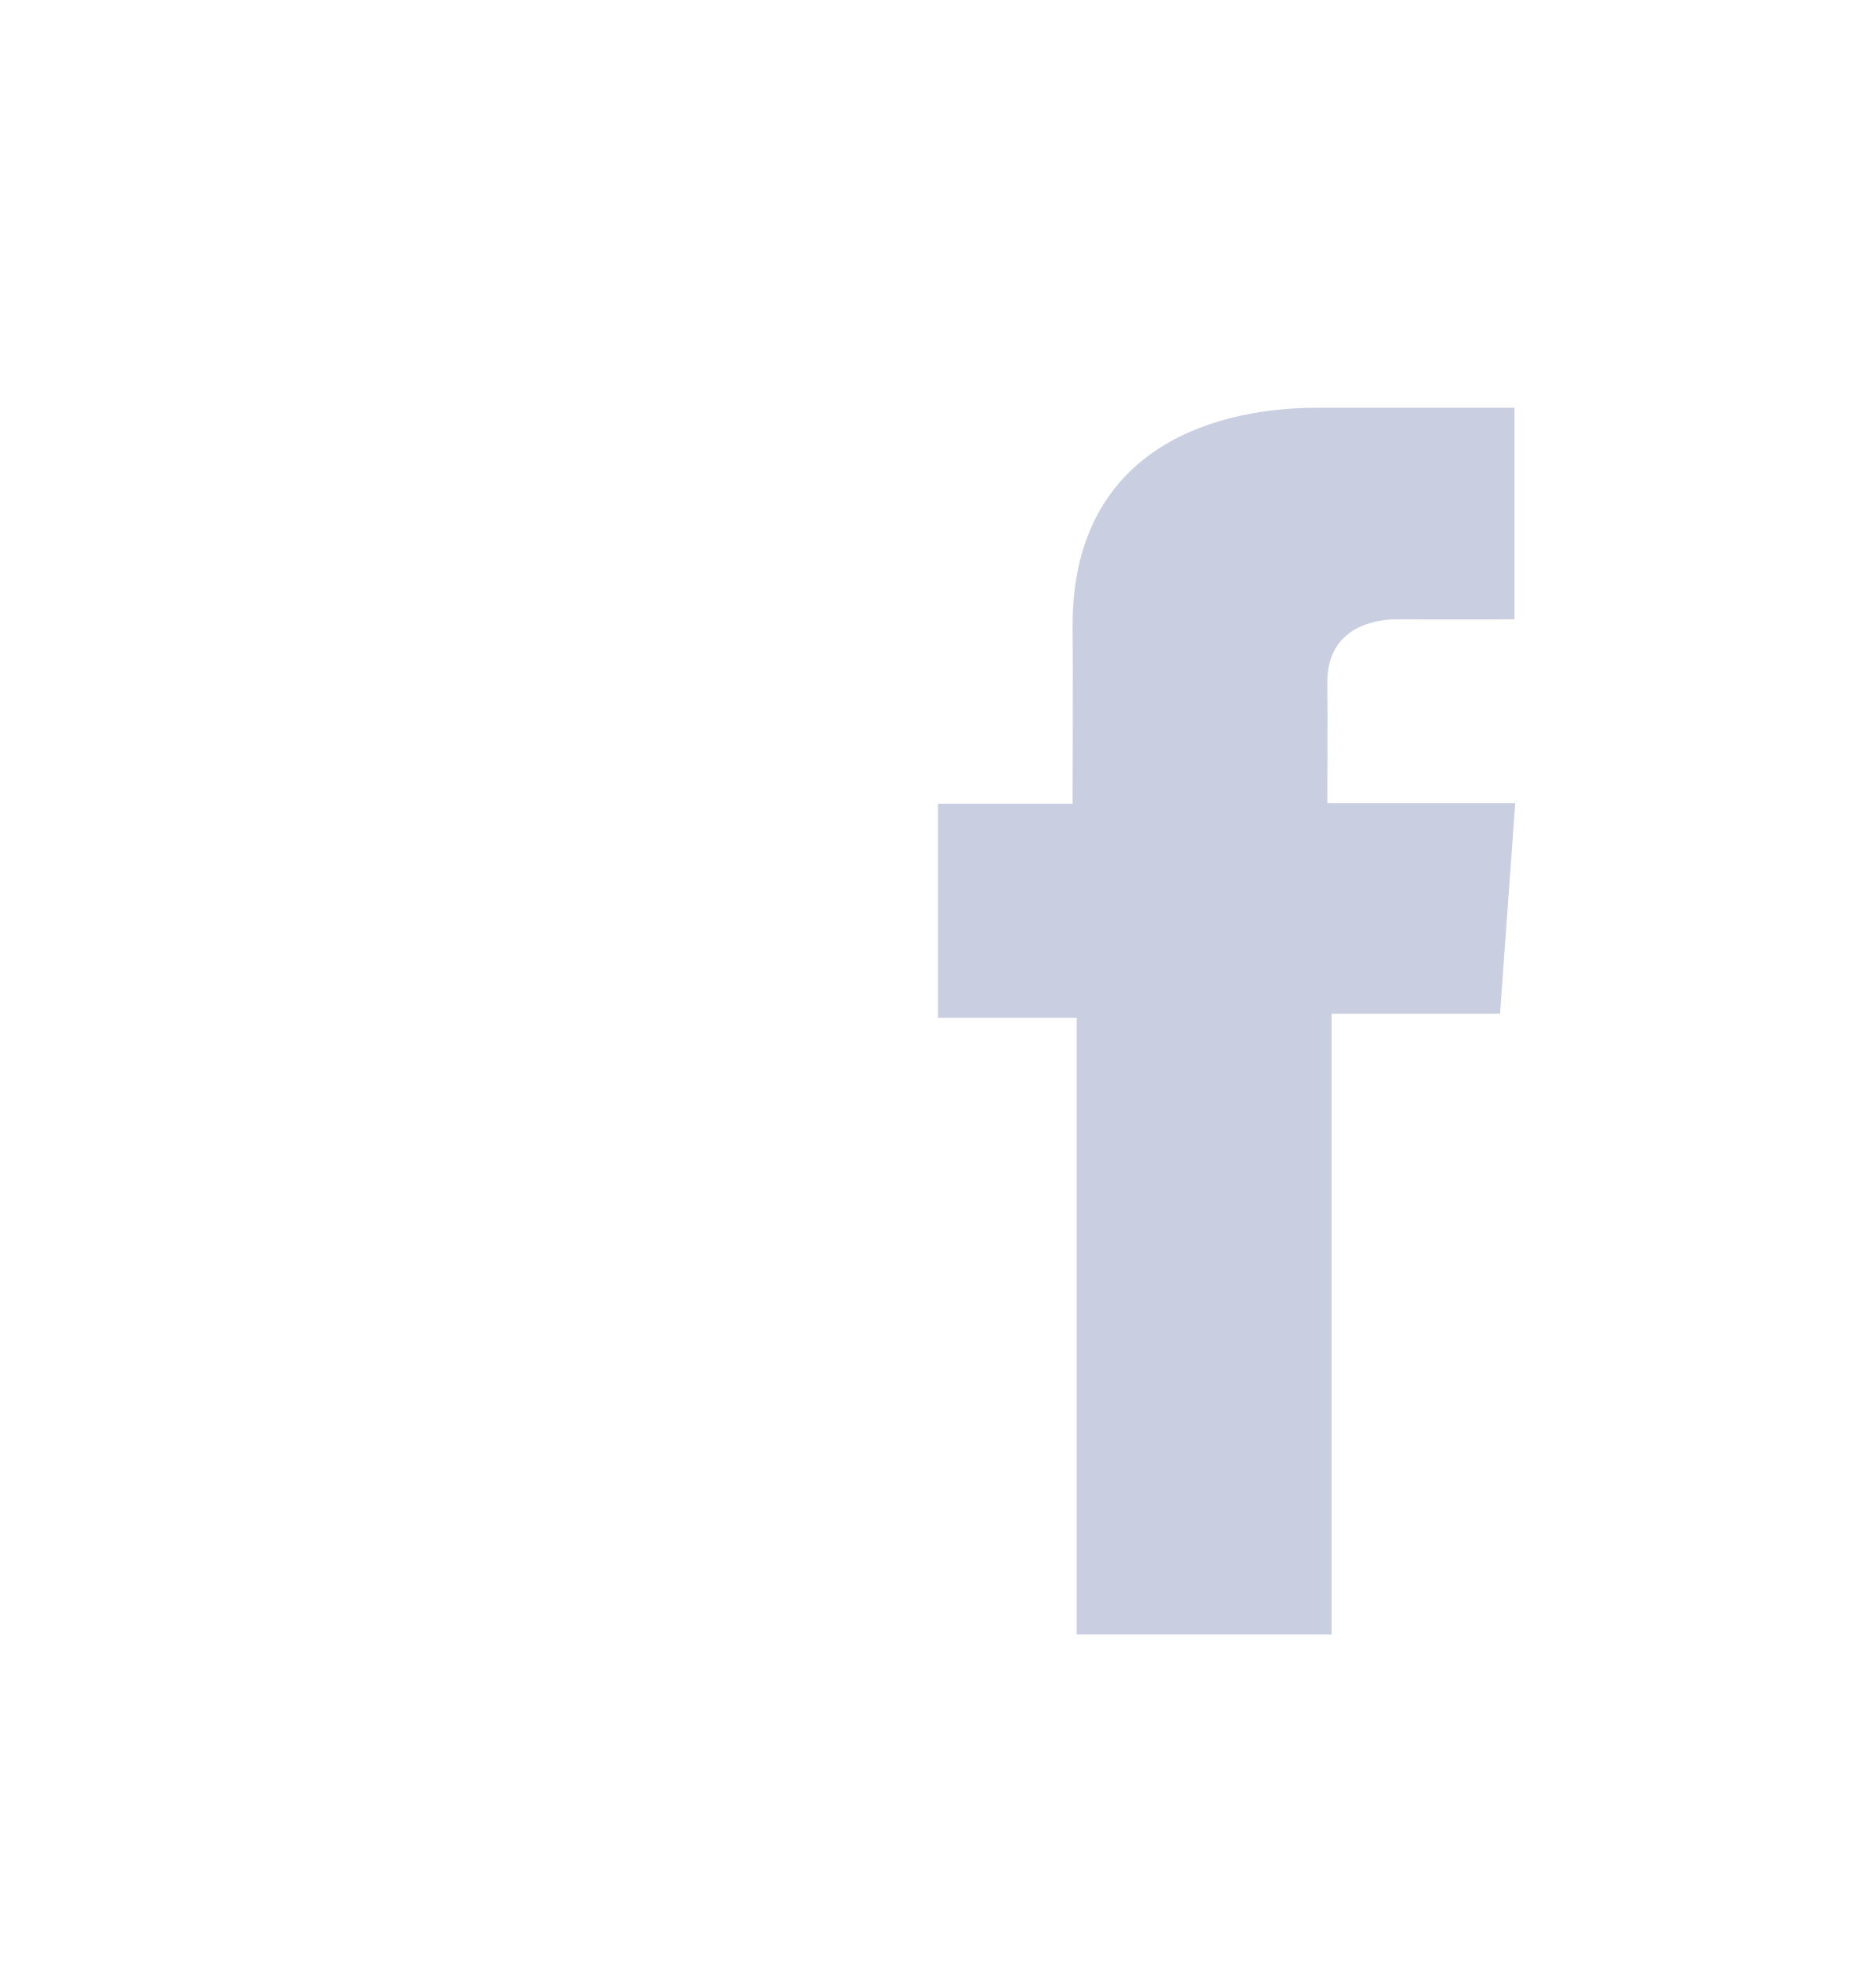
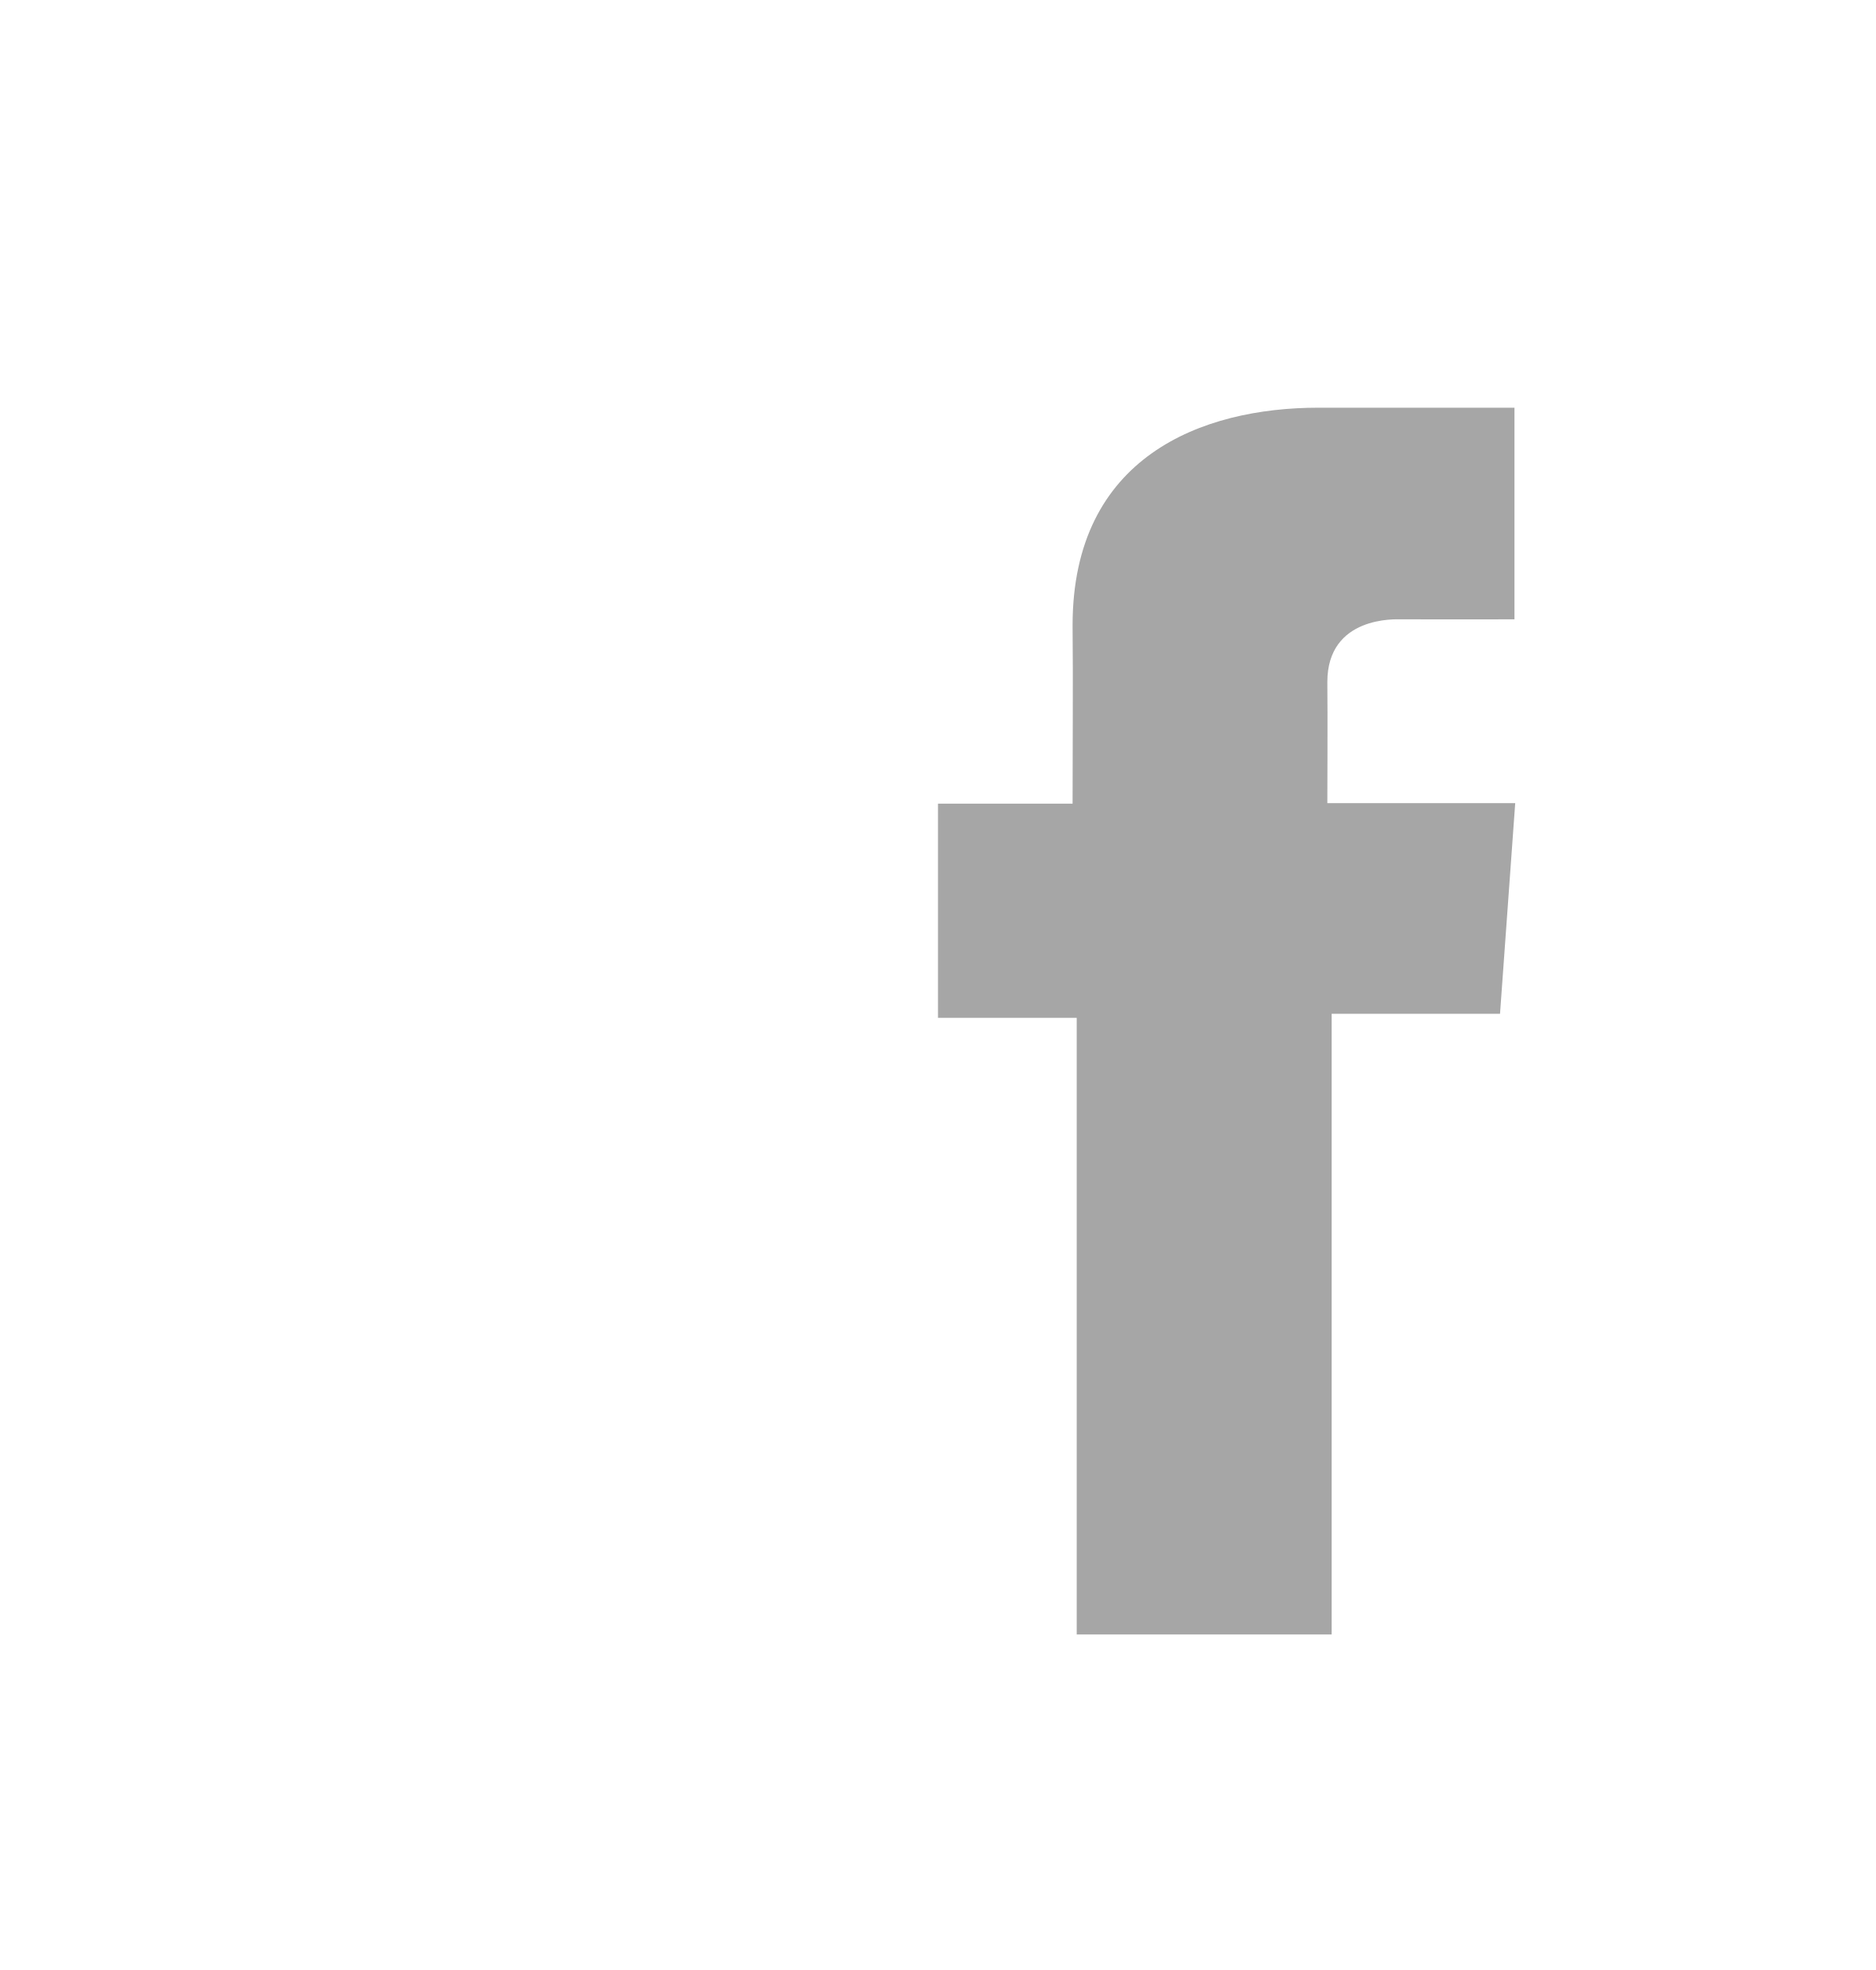
<svg xmlns="http://www.w3.org/2000/svg" width="20" height="21" viewBox="0 0 20 21" fill="none">
-   <path d="M16.145 4.346H14.055C12.814 4.346 11.435 4.868 11.435 6.666C11.441 7.292 11.435 7.892 11.435 8.567H10V10.85H11.479V17.423H14.197V10.807H15.992L16.154 8.561H14.151C14.151 8.561 14.155 7.561 14.151 7.271C14.151 6.561 14.89 6.602 14.934 6.602C15.286 6.602 15.97 6.603 16.146 6.602V4.346H16.145V4.346Z" fill="#c9cfe1" />
+   <path d="M16.145 4.346H14.055C12.814 4.346 11.435 4.868 11.435 6.666C11.441 7.292 11.435 7.892 11.435 8.567H10V10.85H11.479V17.423H14.197V10.807H15.992L16.154 8.561H14.151C14.151 8.561 14.155 7.561 14.151 7.271C14.151 6.561 14.89 6.602 14.934 6.602C15.286 6.602 15.97 6.603 16.146 6.602V4.346H16.145V4.346Z" fill="#A6A6A6" />
</svg>
